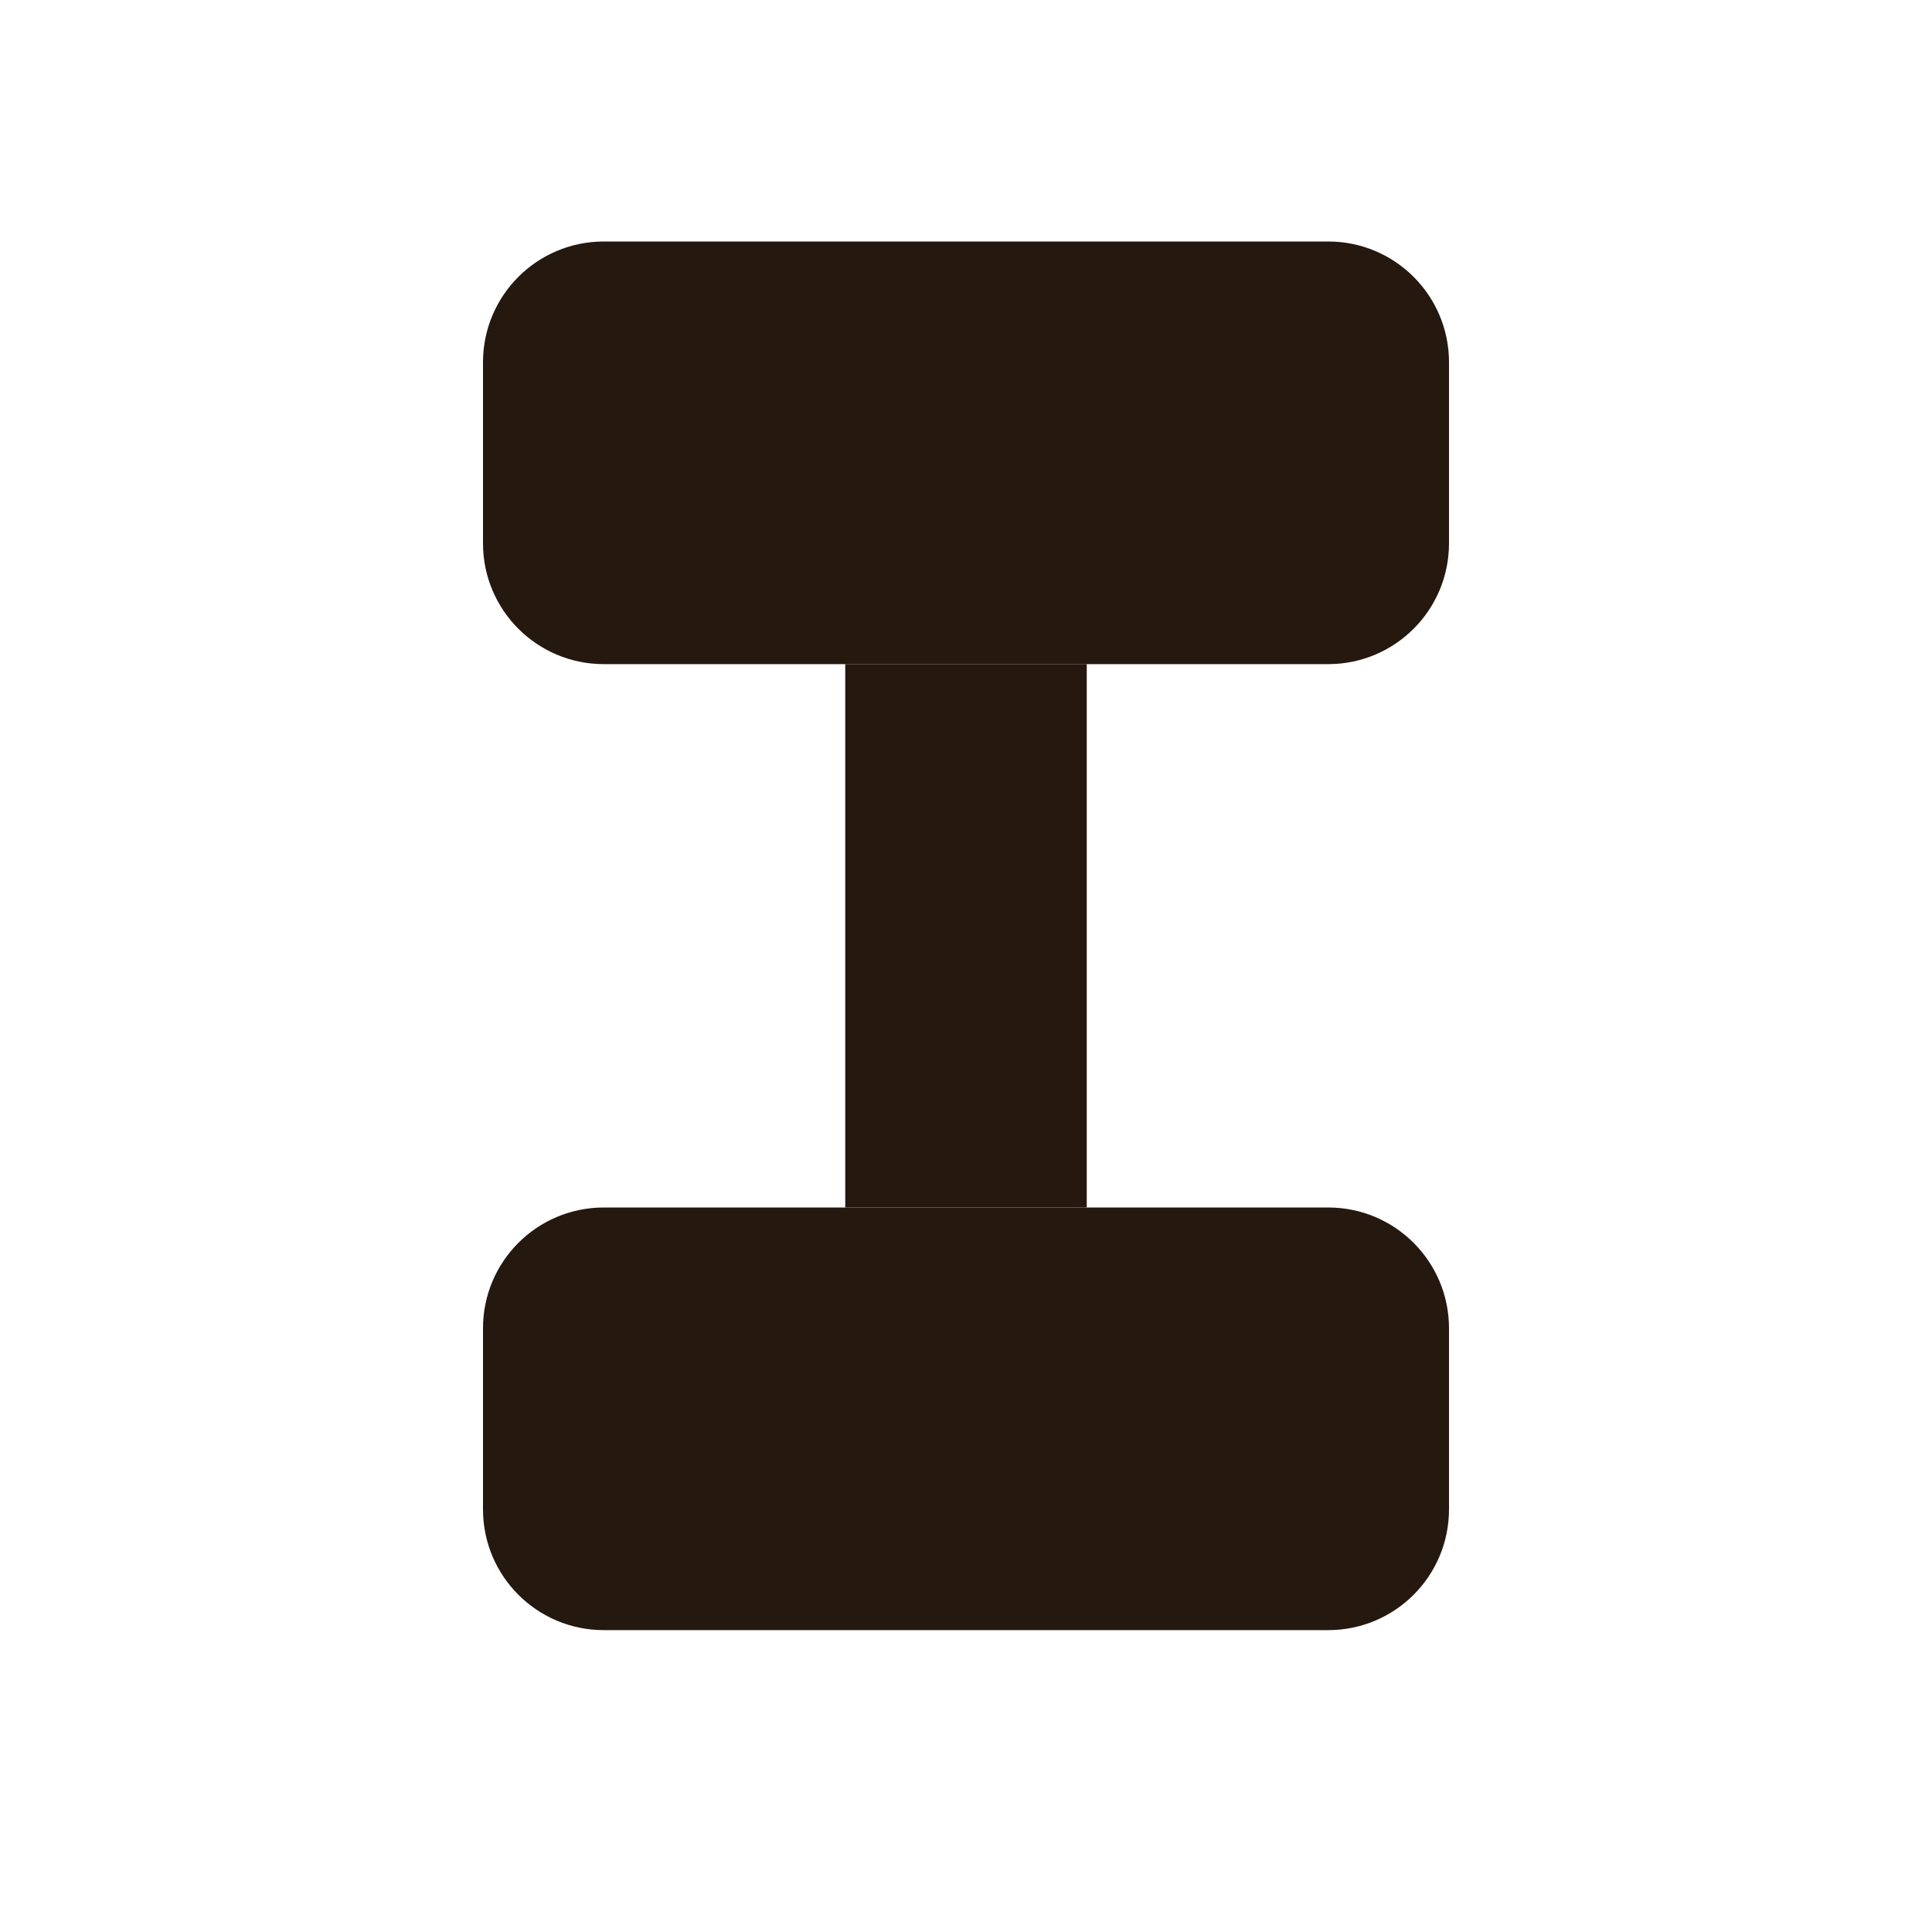
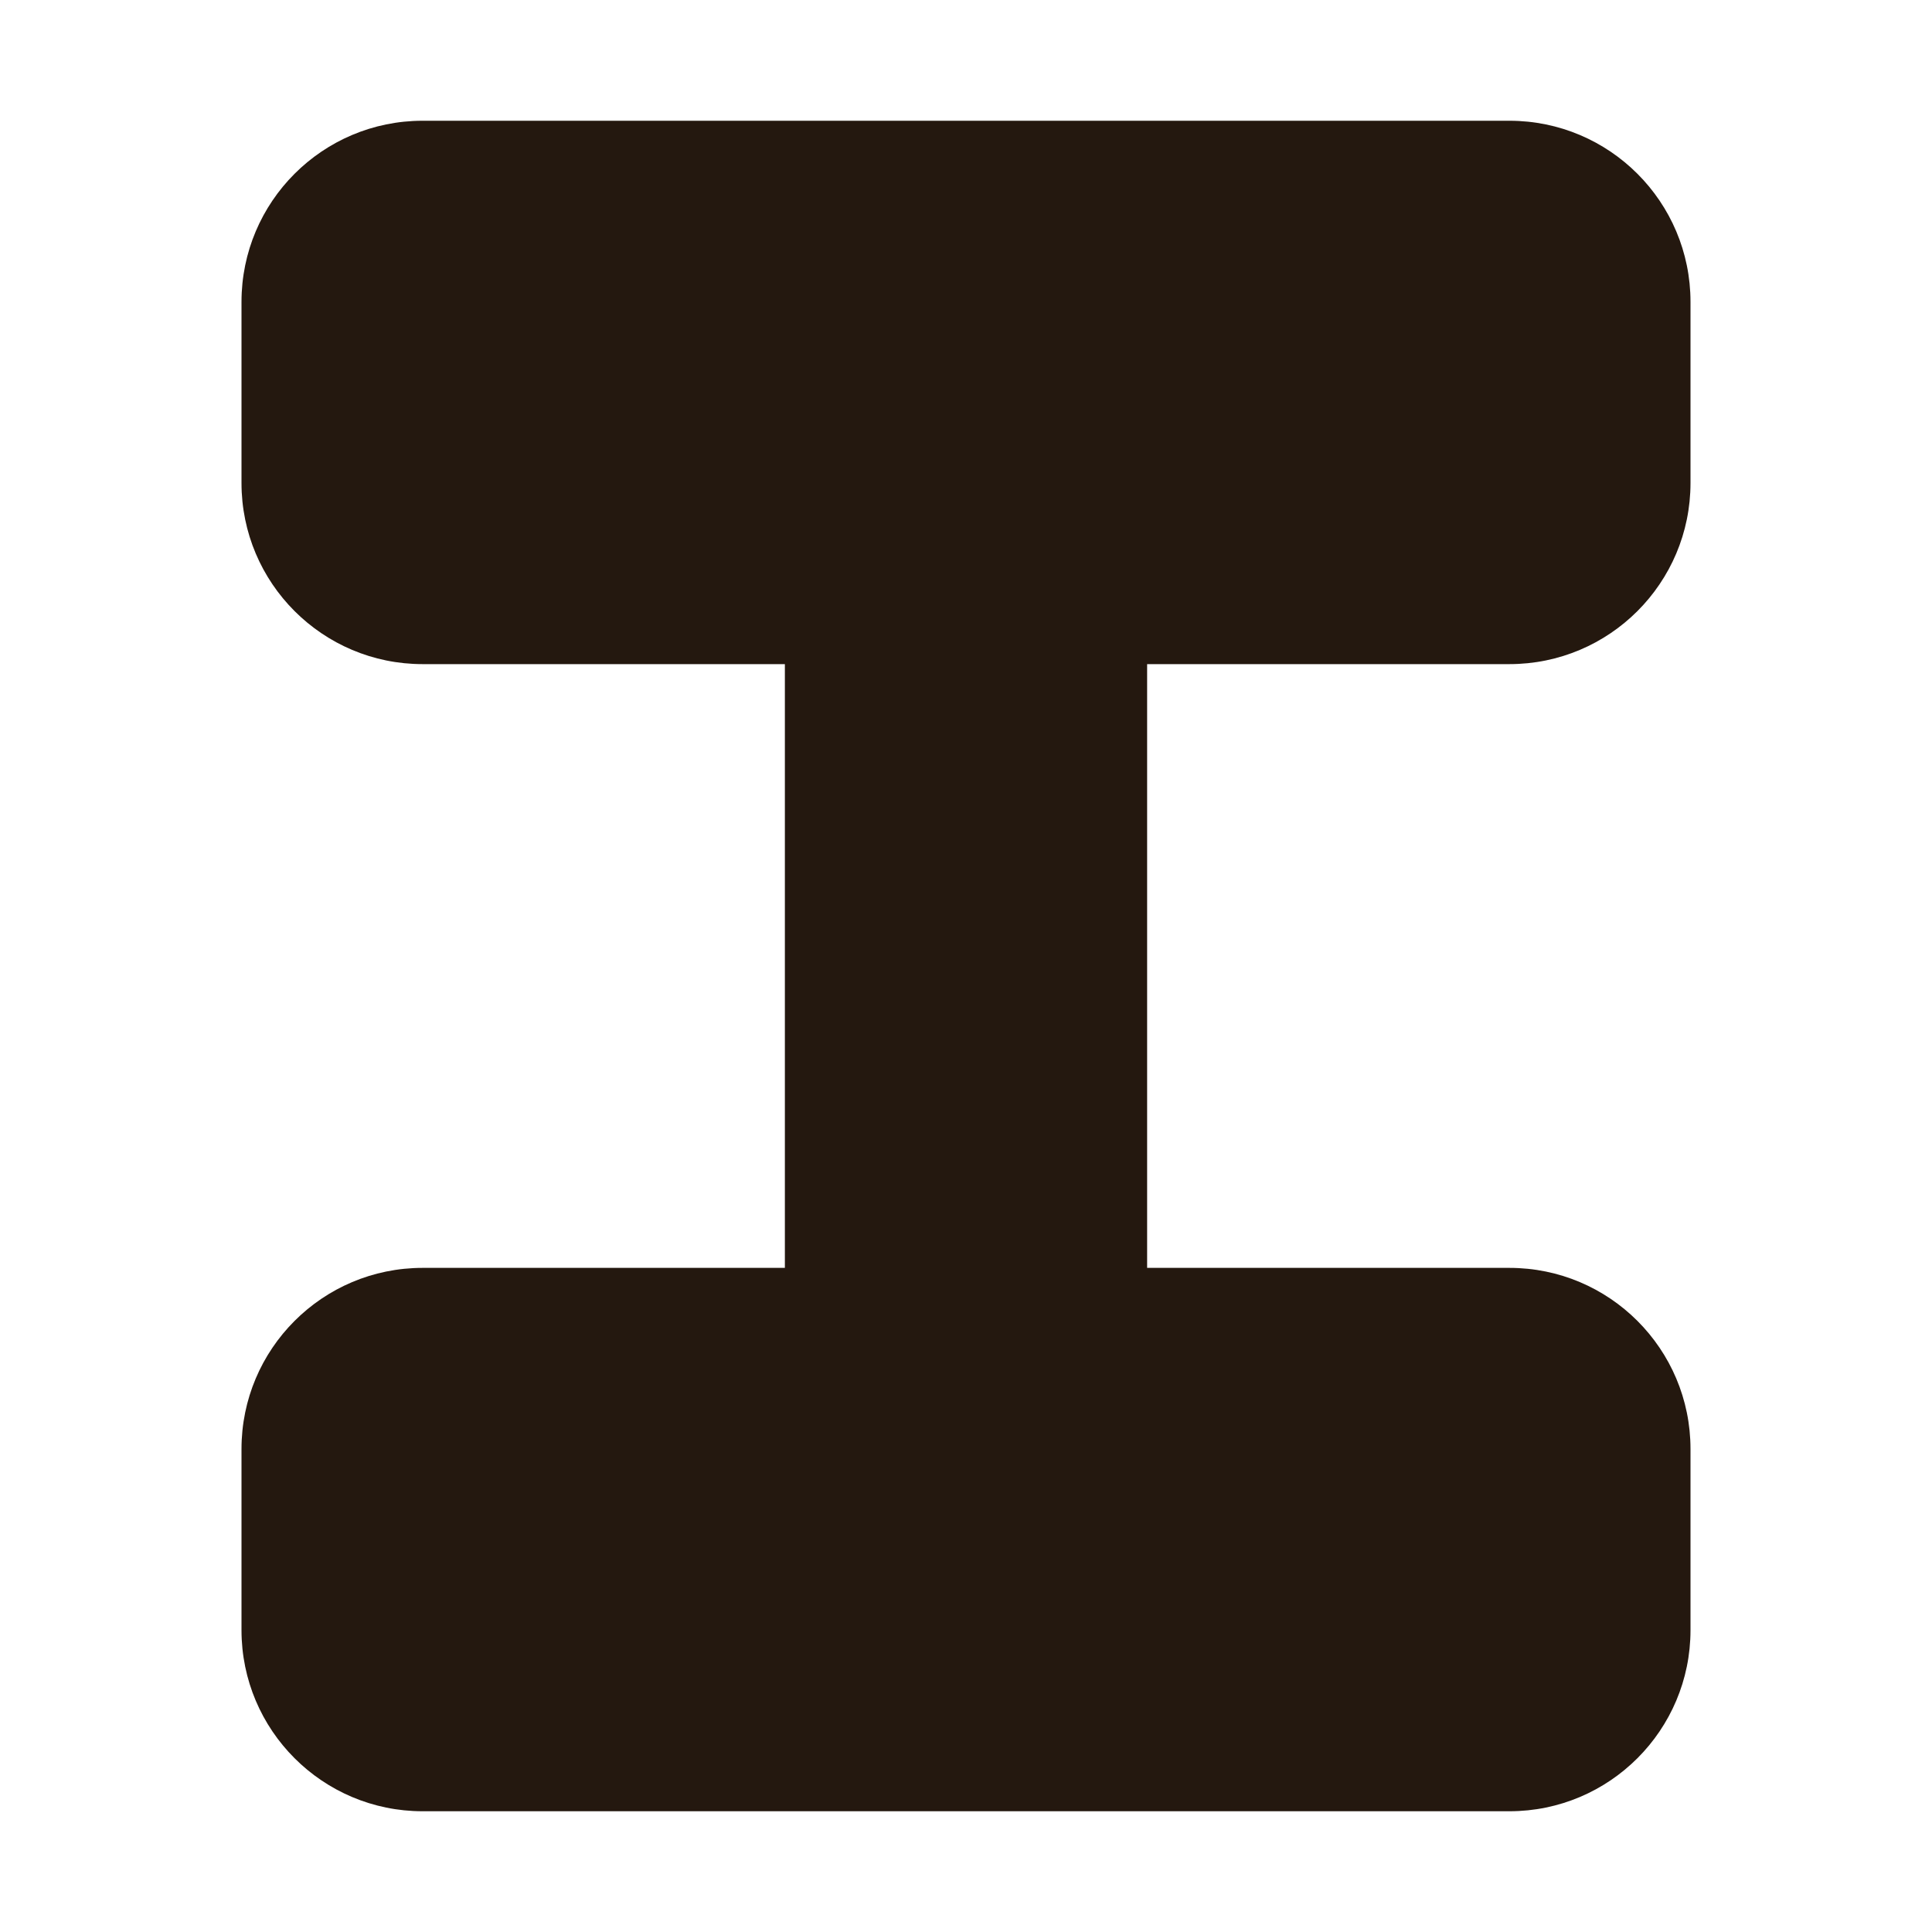
<svg xmlns="http://www.w3.org/2000/svg" viewBox="0 0 64 64">
-   <rect x="16" y="8" width="32" height="14" rx="4" fill="#24180F" />
-   <rect x="28" y="22" width="8" height="18" fill="#24180F" />
-   <rect x="16" y="40" width="32" height="14" rx="4" fill="#24180F" />
+   <rect x="8" y="4" width="48" height="18" rx="6" fill="#24180F" />
+   <rect x="26" y="16" width="12" height="32" fill="#24180F" />
+   <rect x="8" y="42" width="48" height="18" rx="6" fill="#24180F" />
</svg>
